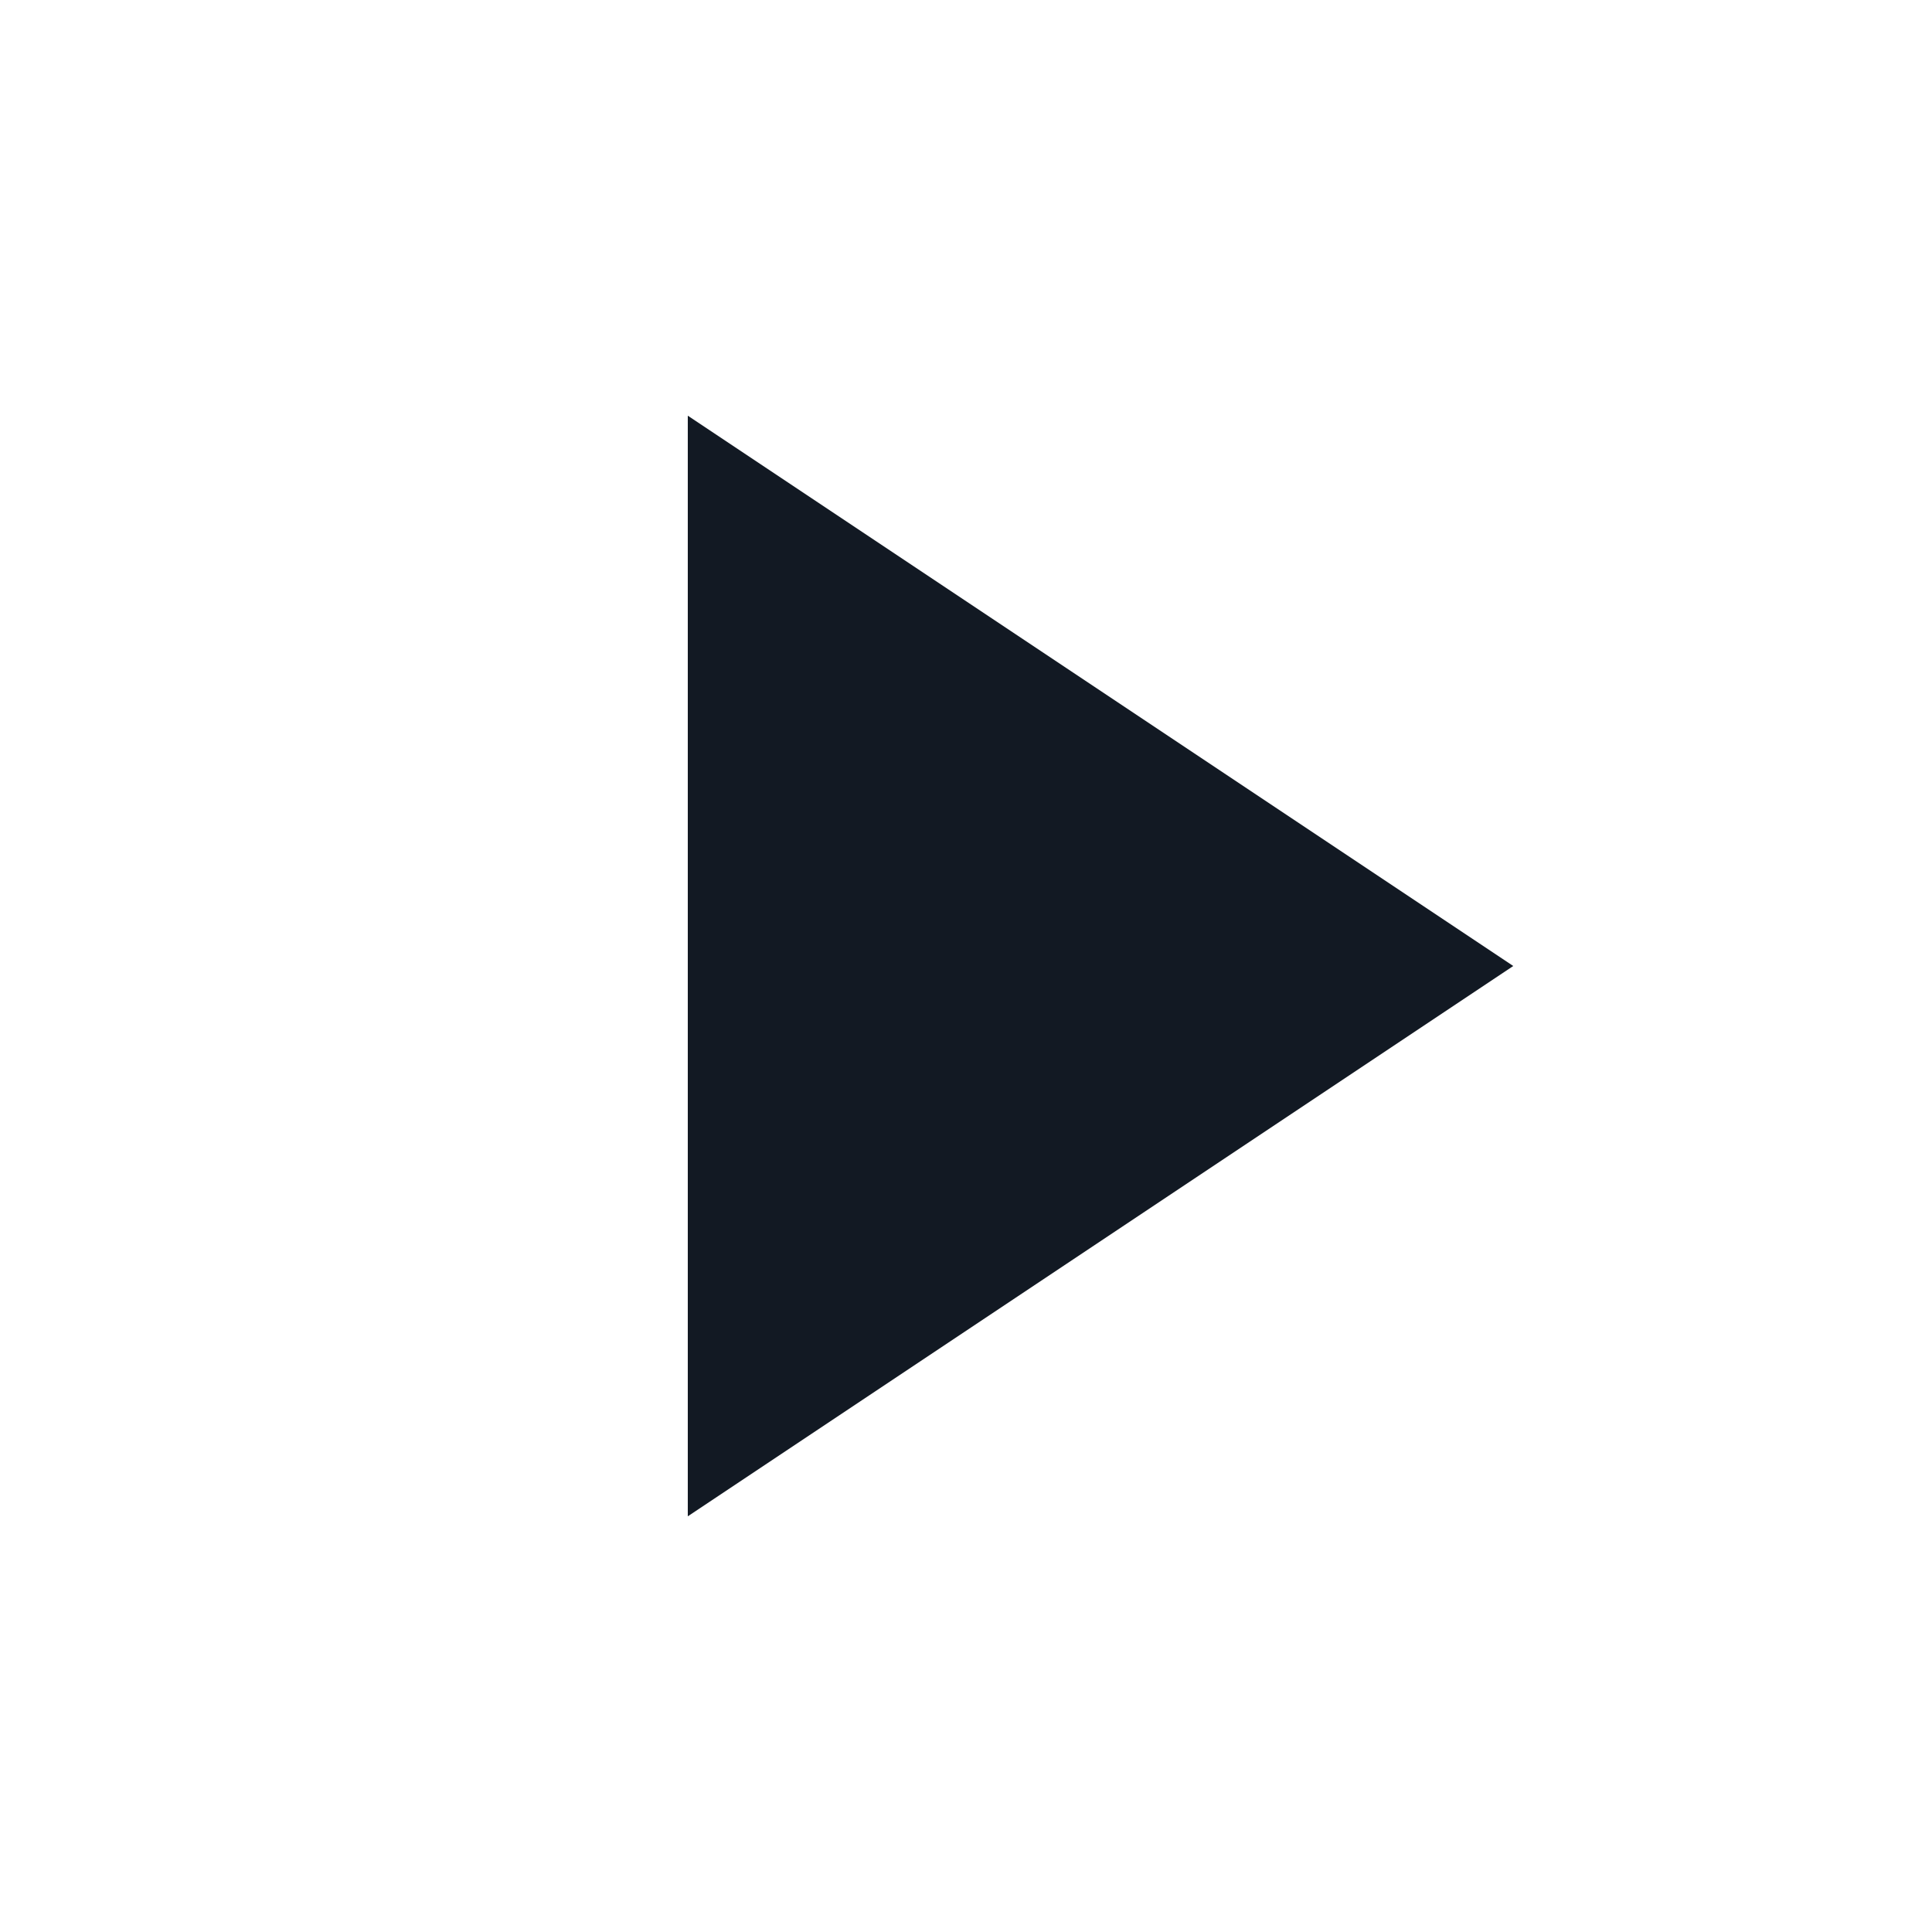
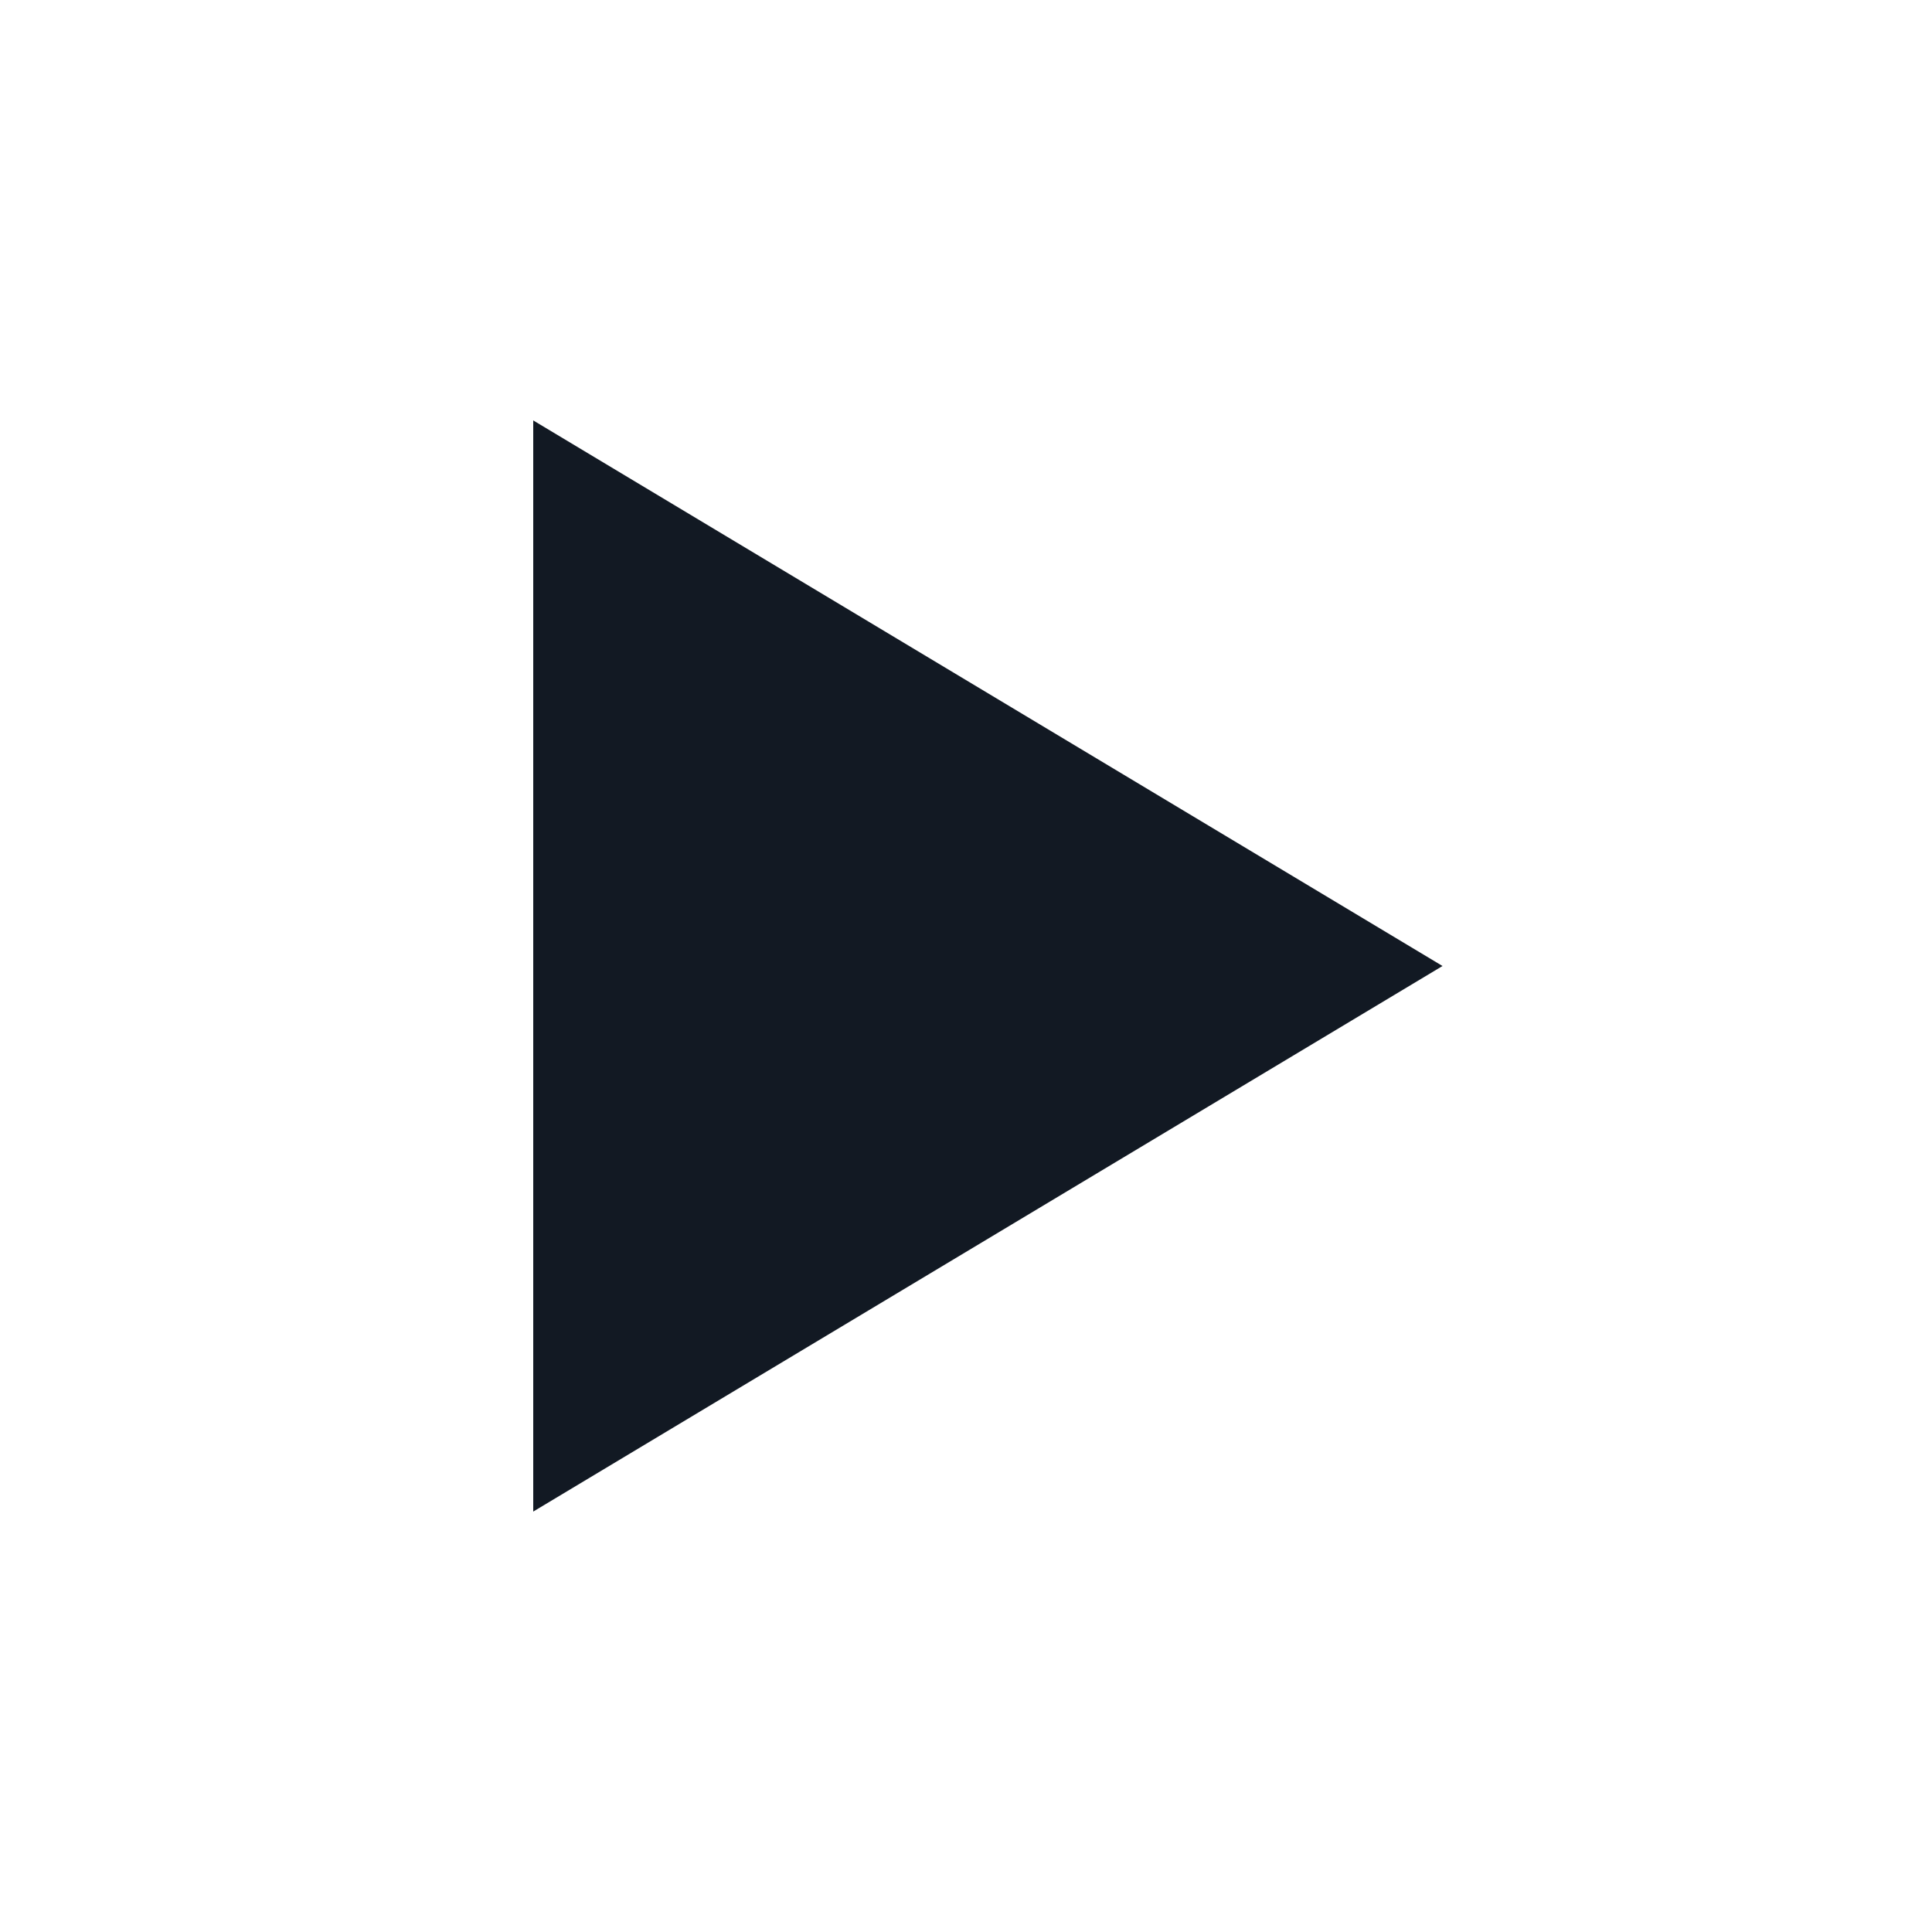
<svg xmlns="http://www.w3.org/2000/svg" width="25" height="25" viewBox="0 0 25 25" fill="none">
-   <path d="M9.5 18.5V6.5L18.5 12.5L9.5 18.5Z" fill="#121923" stroke="#121923" stroke-width="1.2" />
+   <path d="M7.5 18.5V6.5L17.5 12.5L7.5 18.5Z" fill="#121923" stroke="#121923" stroke-width="1.2" />
</svg>
